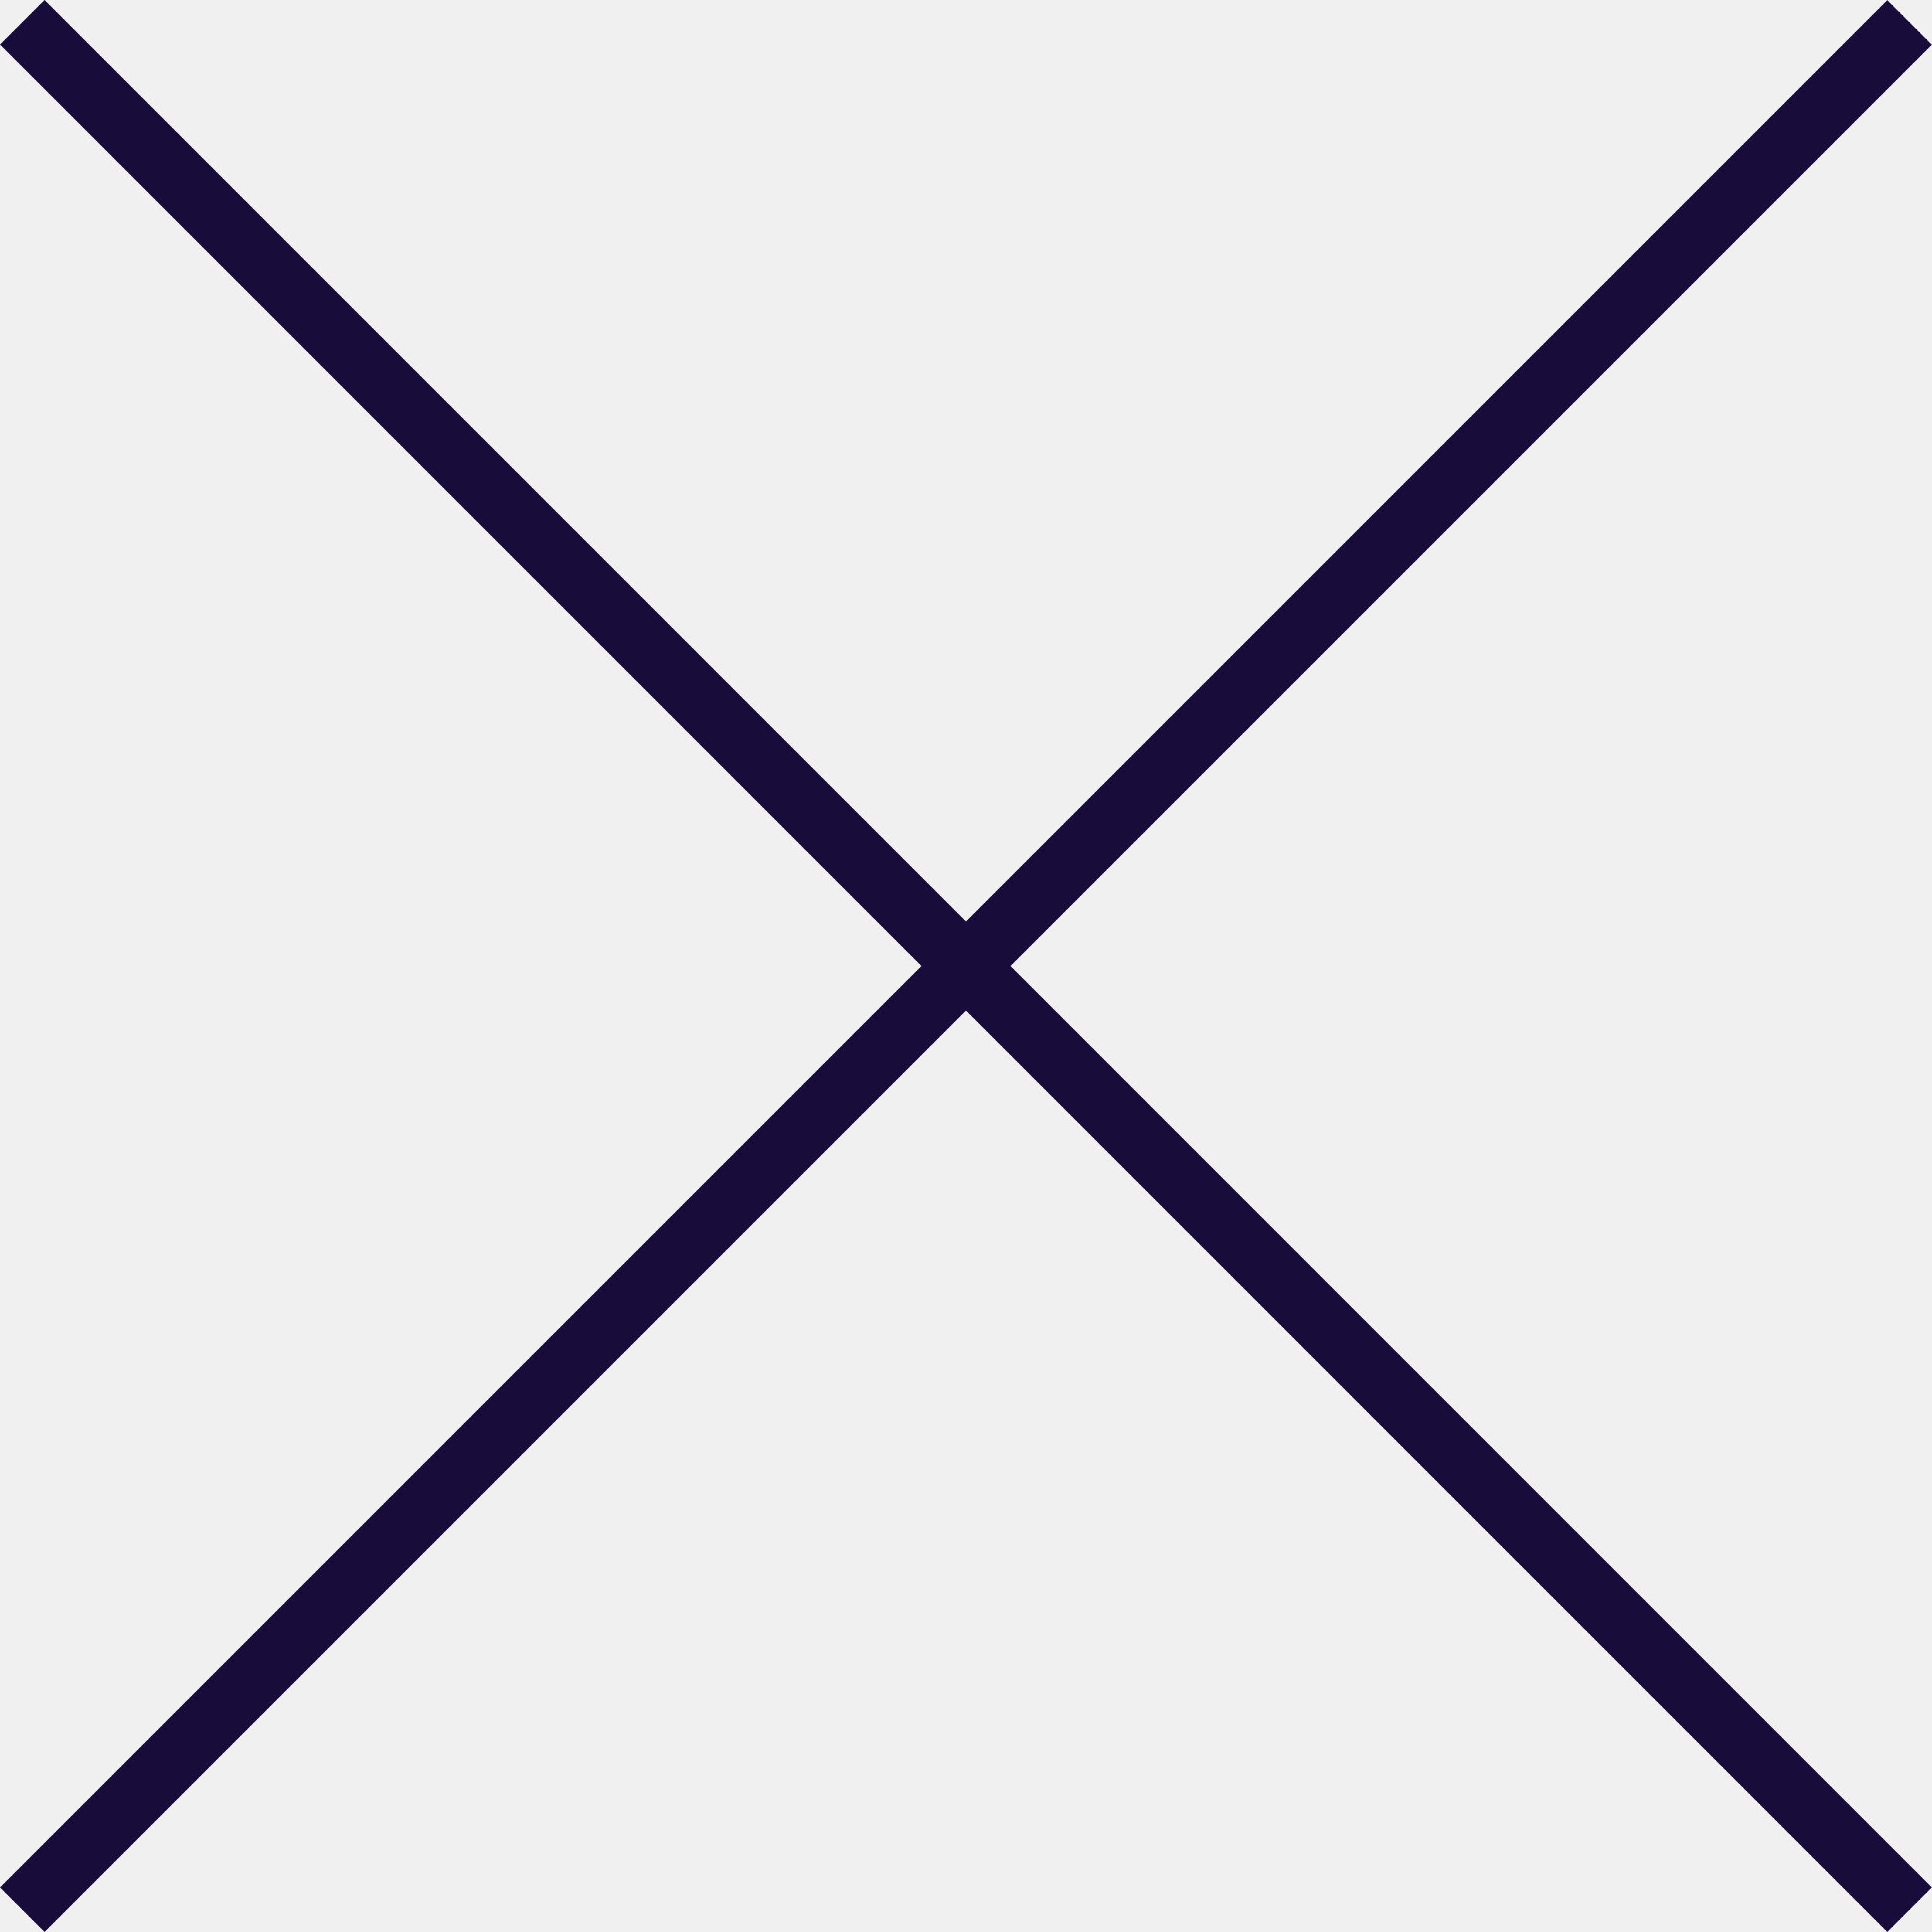
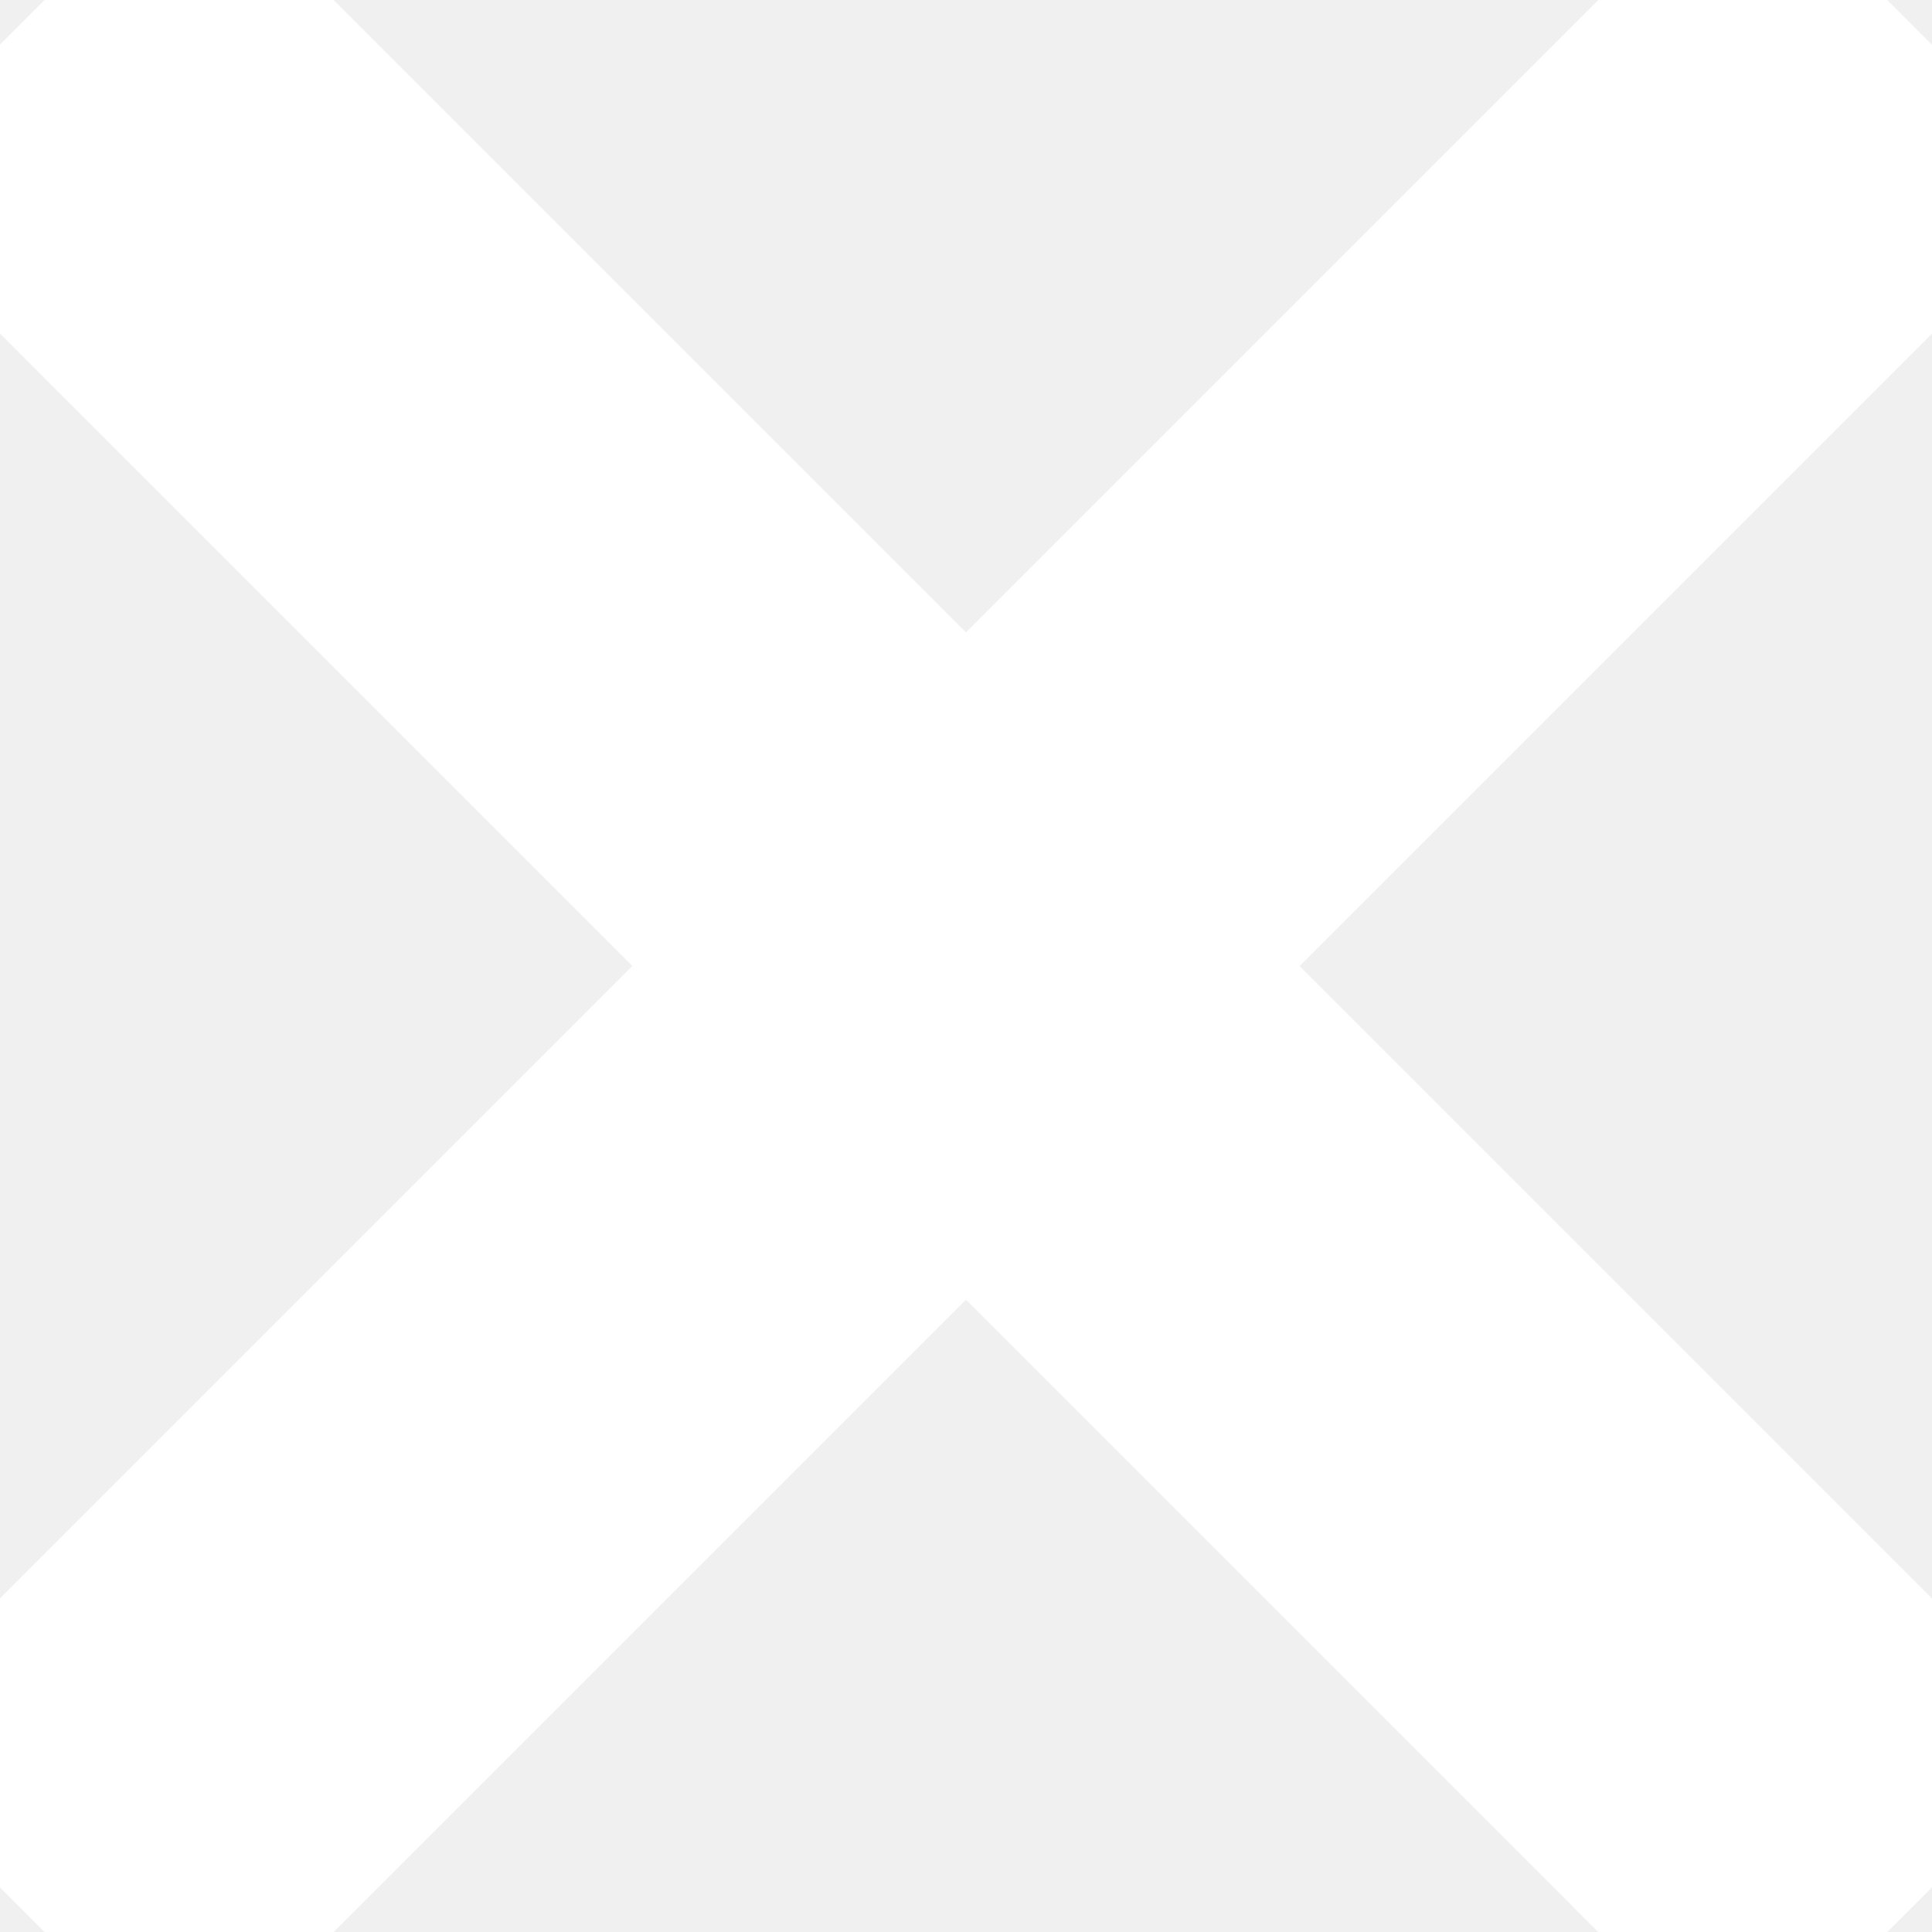
<svg xmlns="http://www.w3.org/2000/svg" width="61.414" height="61.42" viewBox="0 0 61.414 61.42">
  <defs>
-     <style>.a{fill:none;stroke:#170c3a;stroke-miterlimit:10;stroke-width:2px;}</style>
+     <style>.a{fill:none;stroke:#fff;stroke-miterlimit:10;stroke-width:15px;}</style>
  </defs>
  <g transform="translate(-568.793 -714.793)">
    <path class="a" d="M80,20.005l-60,60m60,0L20,20" transform="translate(549.501 695.5)" />
  </g>
</svg>
